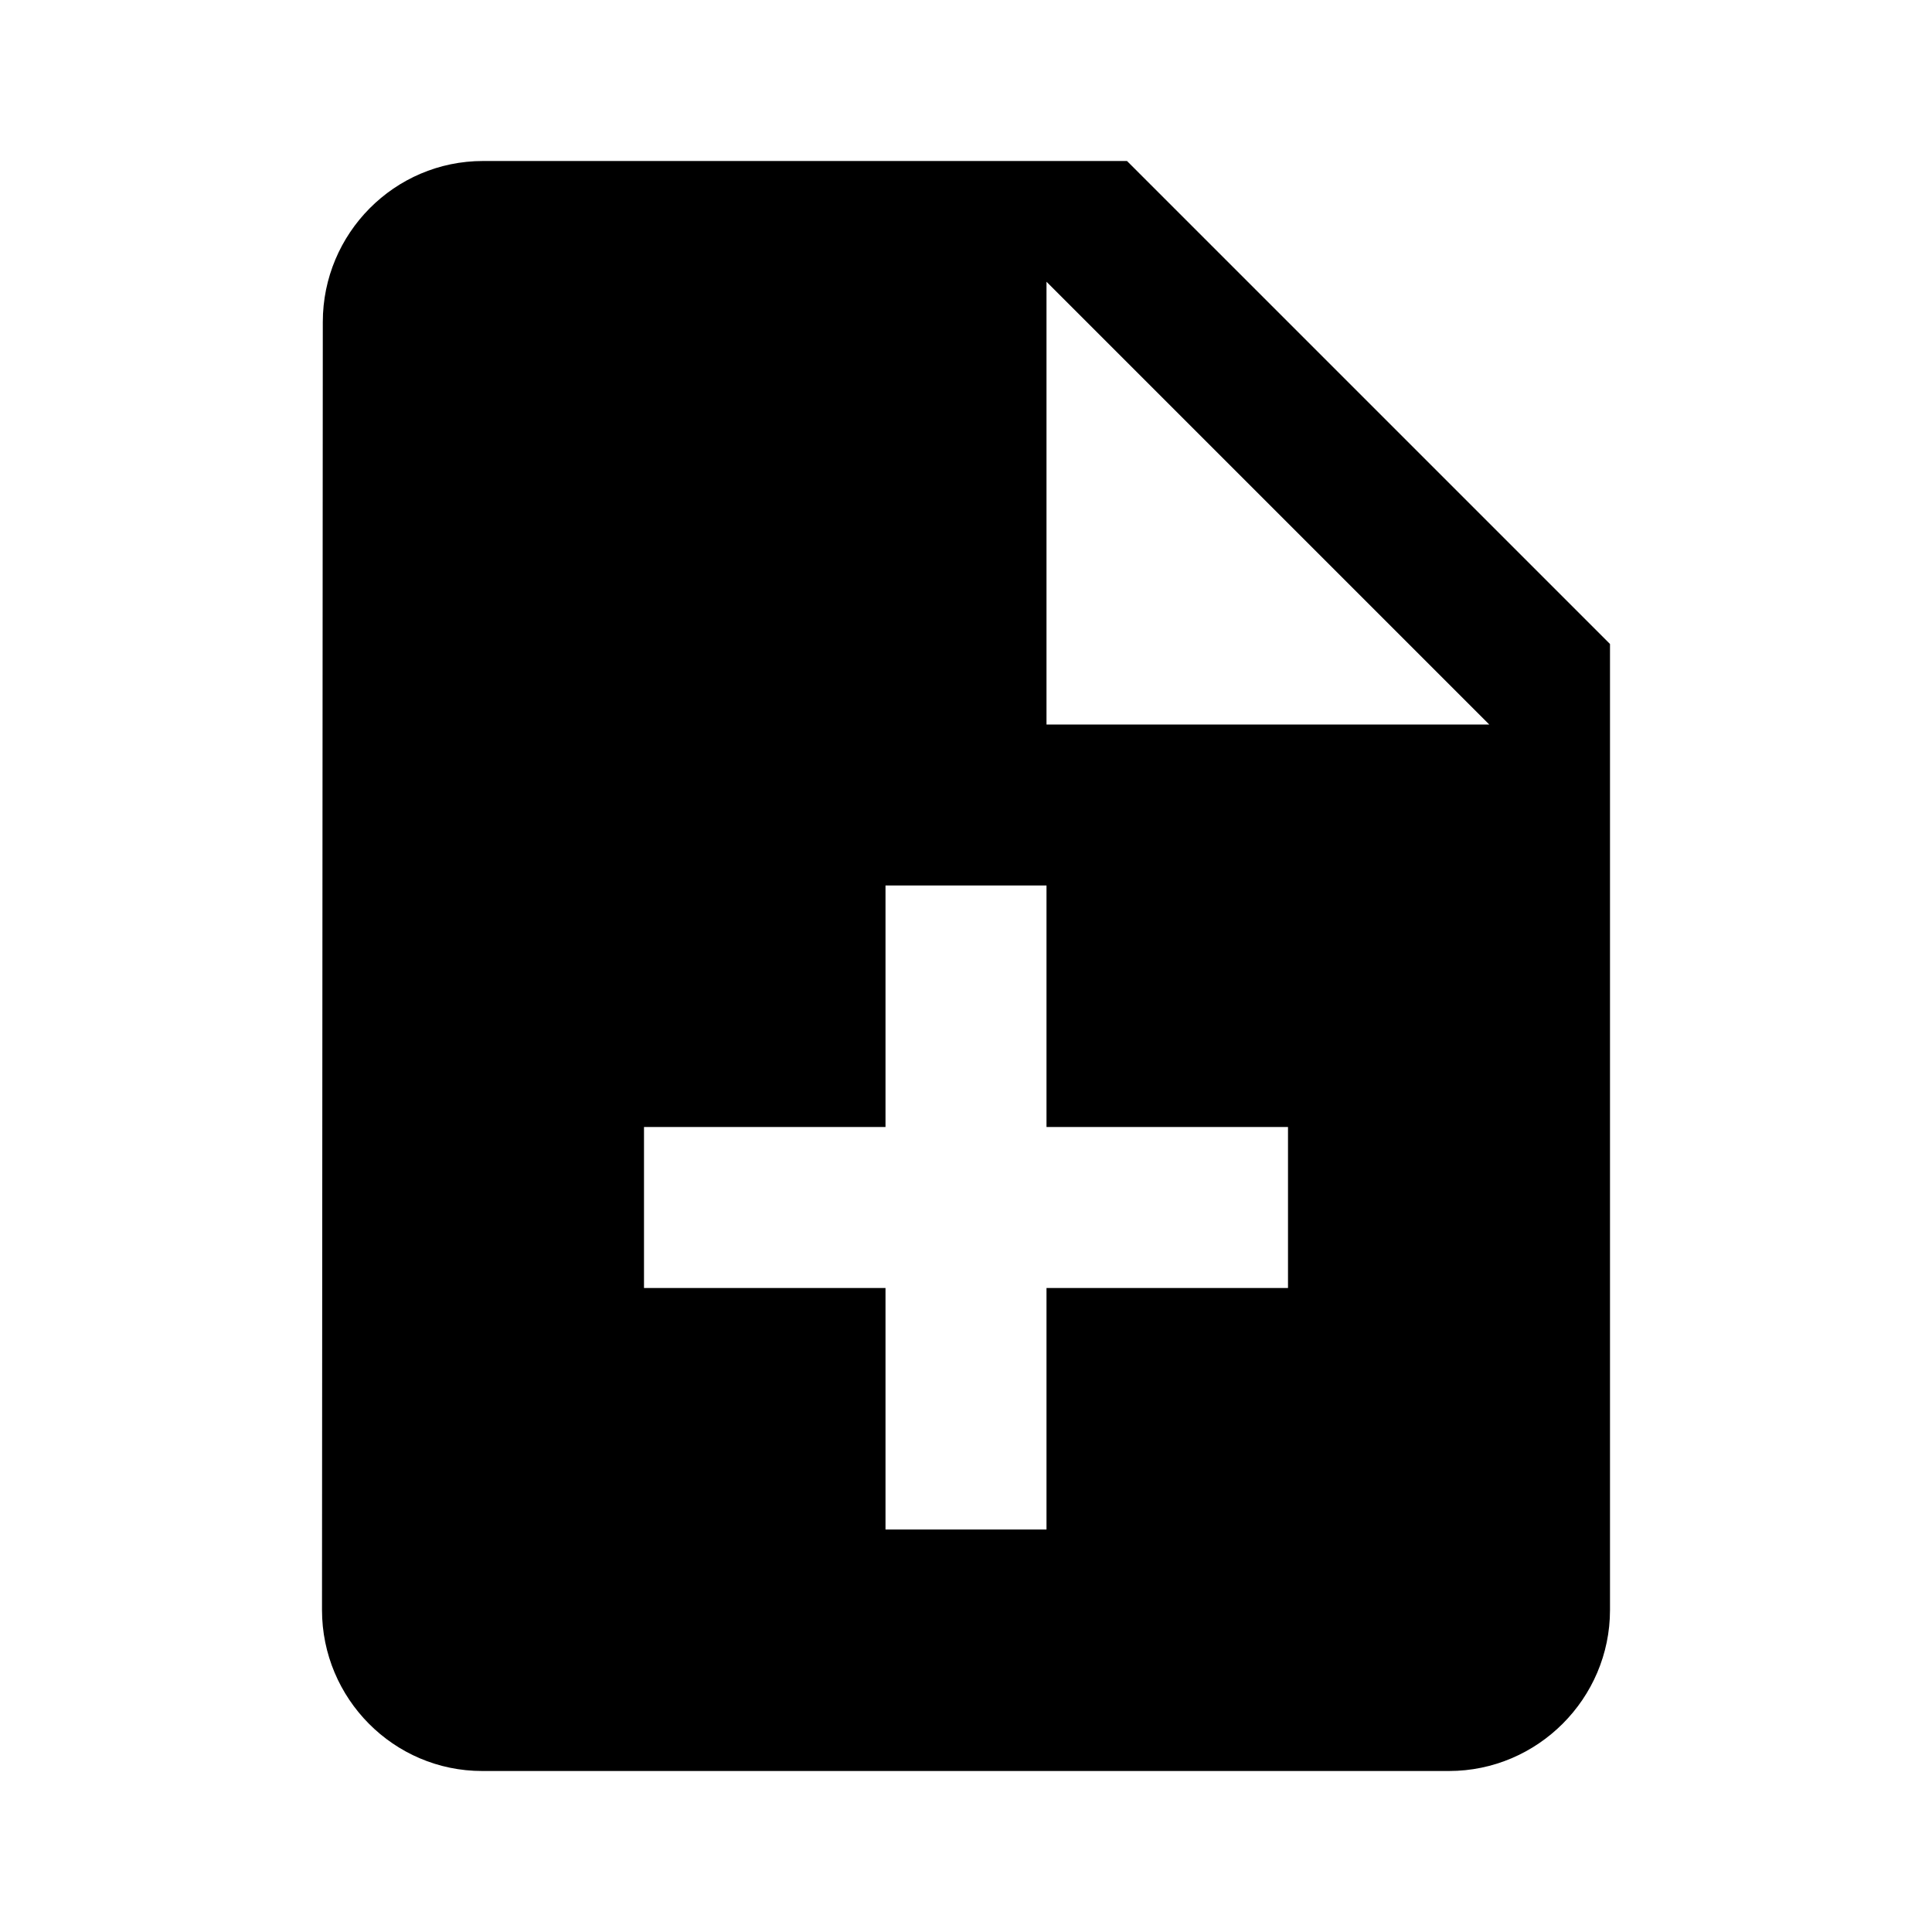
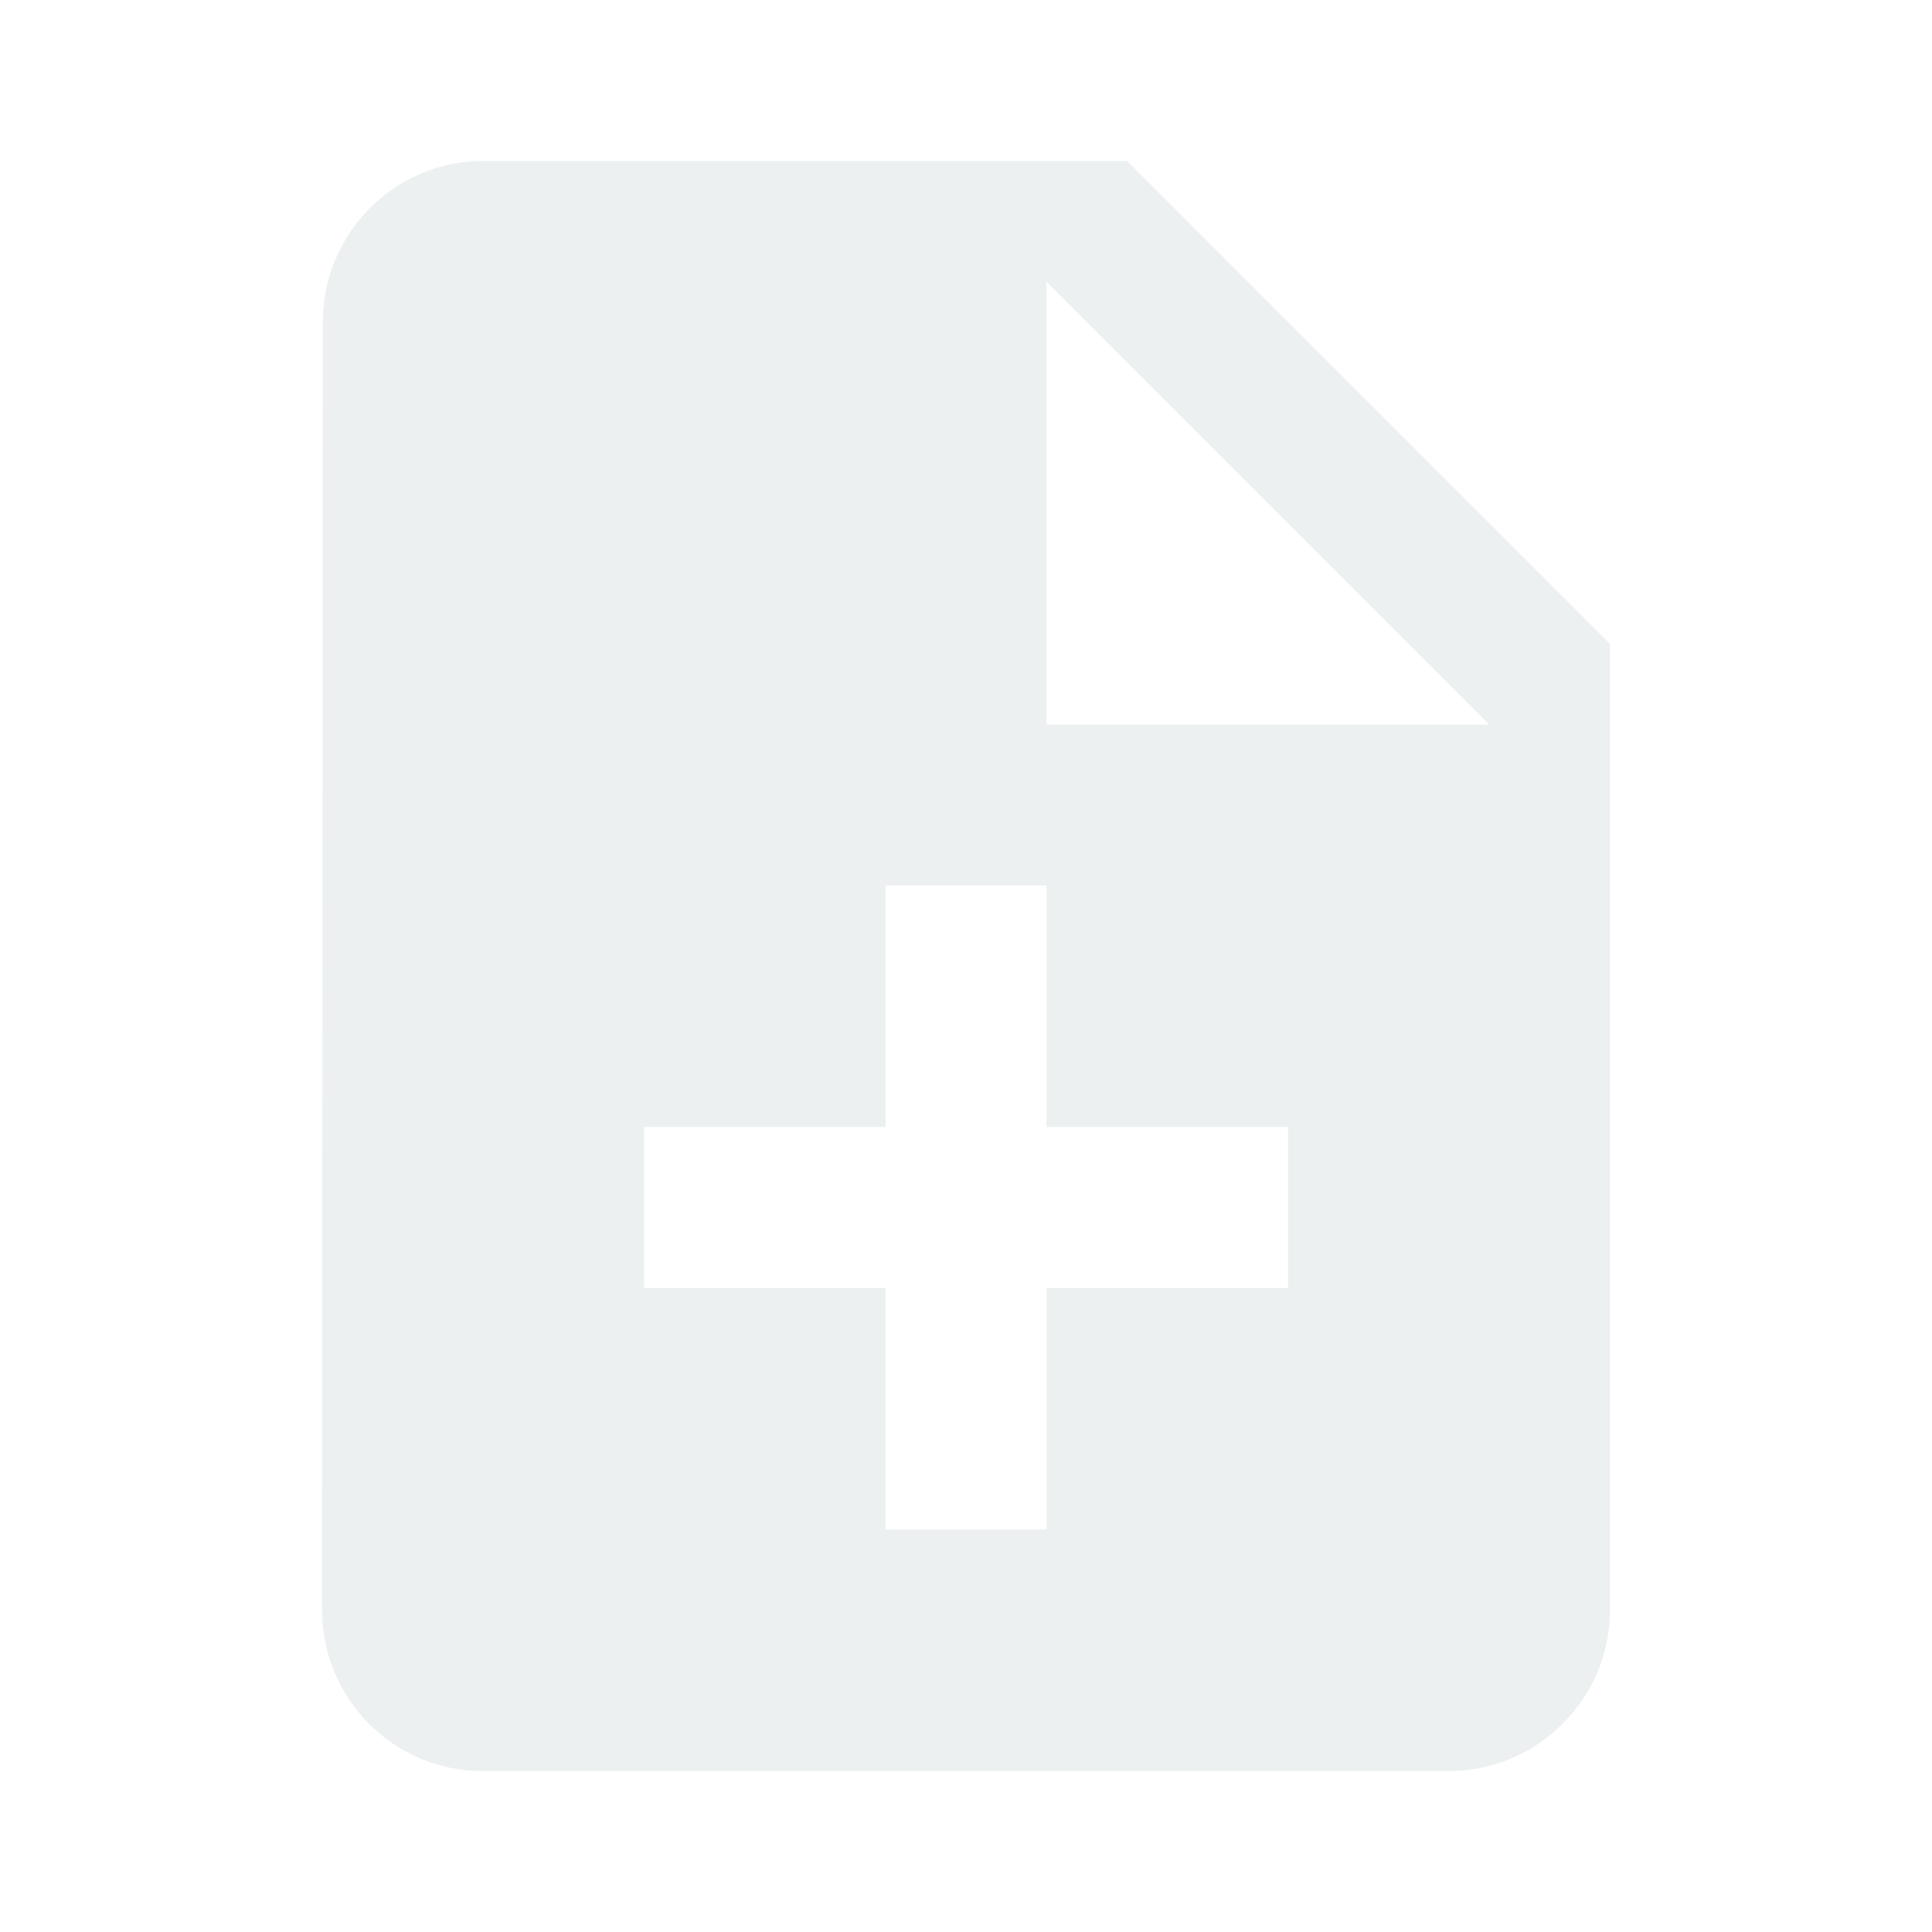
- <svg xmlns="http://www.w3.org/2000/svg" fill="#000000" height="24" viewBox="0 0 24 24" width="24">
-   <path d="M0 0h24v24H0z" fill="none" />
-   <path d="M14 2H6c-1.1 0-1.99.9-1.99 2L4 20c0 1.1.89 2 1.99 2H18c1.1 0 2-.9 2-2V8l-6-6zm2 14h-3v3h-2v-3H8v-2h3v-3h2v3h3v2zm-3-7V3.5L18.5 9H13z" />
+ <svg xmlns="http://www.w3.org/2000/svg" fill="#000000" height="24" viewBox="0 0 24 24" width="24" id="svg2" version="1.1">
+   <defs id="defs10" />
+   <path d="M0 0h24v24H0z" fill="none" id="path4" />
+   <path d="M14 2H6c-1.1 0-1.99.9-1.99 2L4 20c0 1.1.89 2 1.99 2H18c1.1 0 2-.9 2-2V8l-6-6zm2 14h-3v3h-2v-3H8v-2h3v-3h2v3h3v2zm-3-7V3.5L18.5 9H13z" id="path6" style="fill:#ecf0f1;fill-opacity:1" />
</svg>
